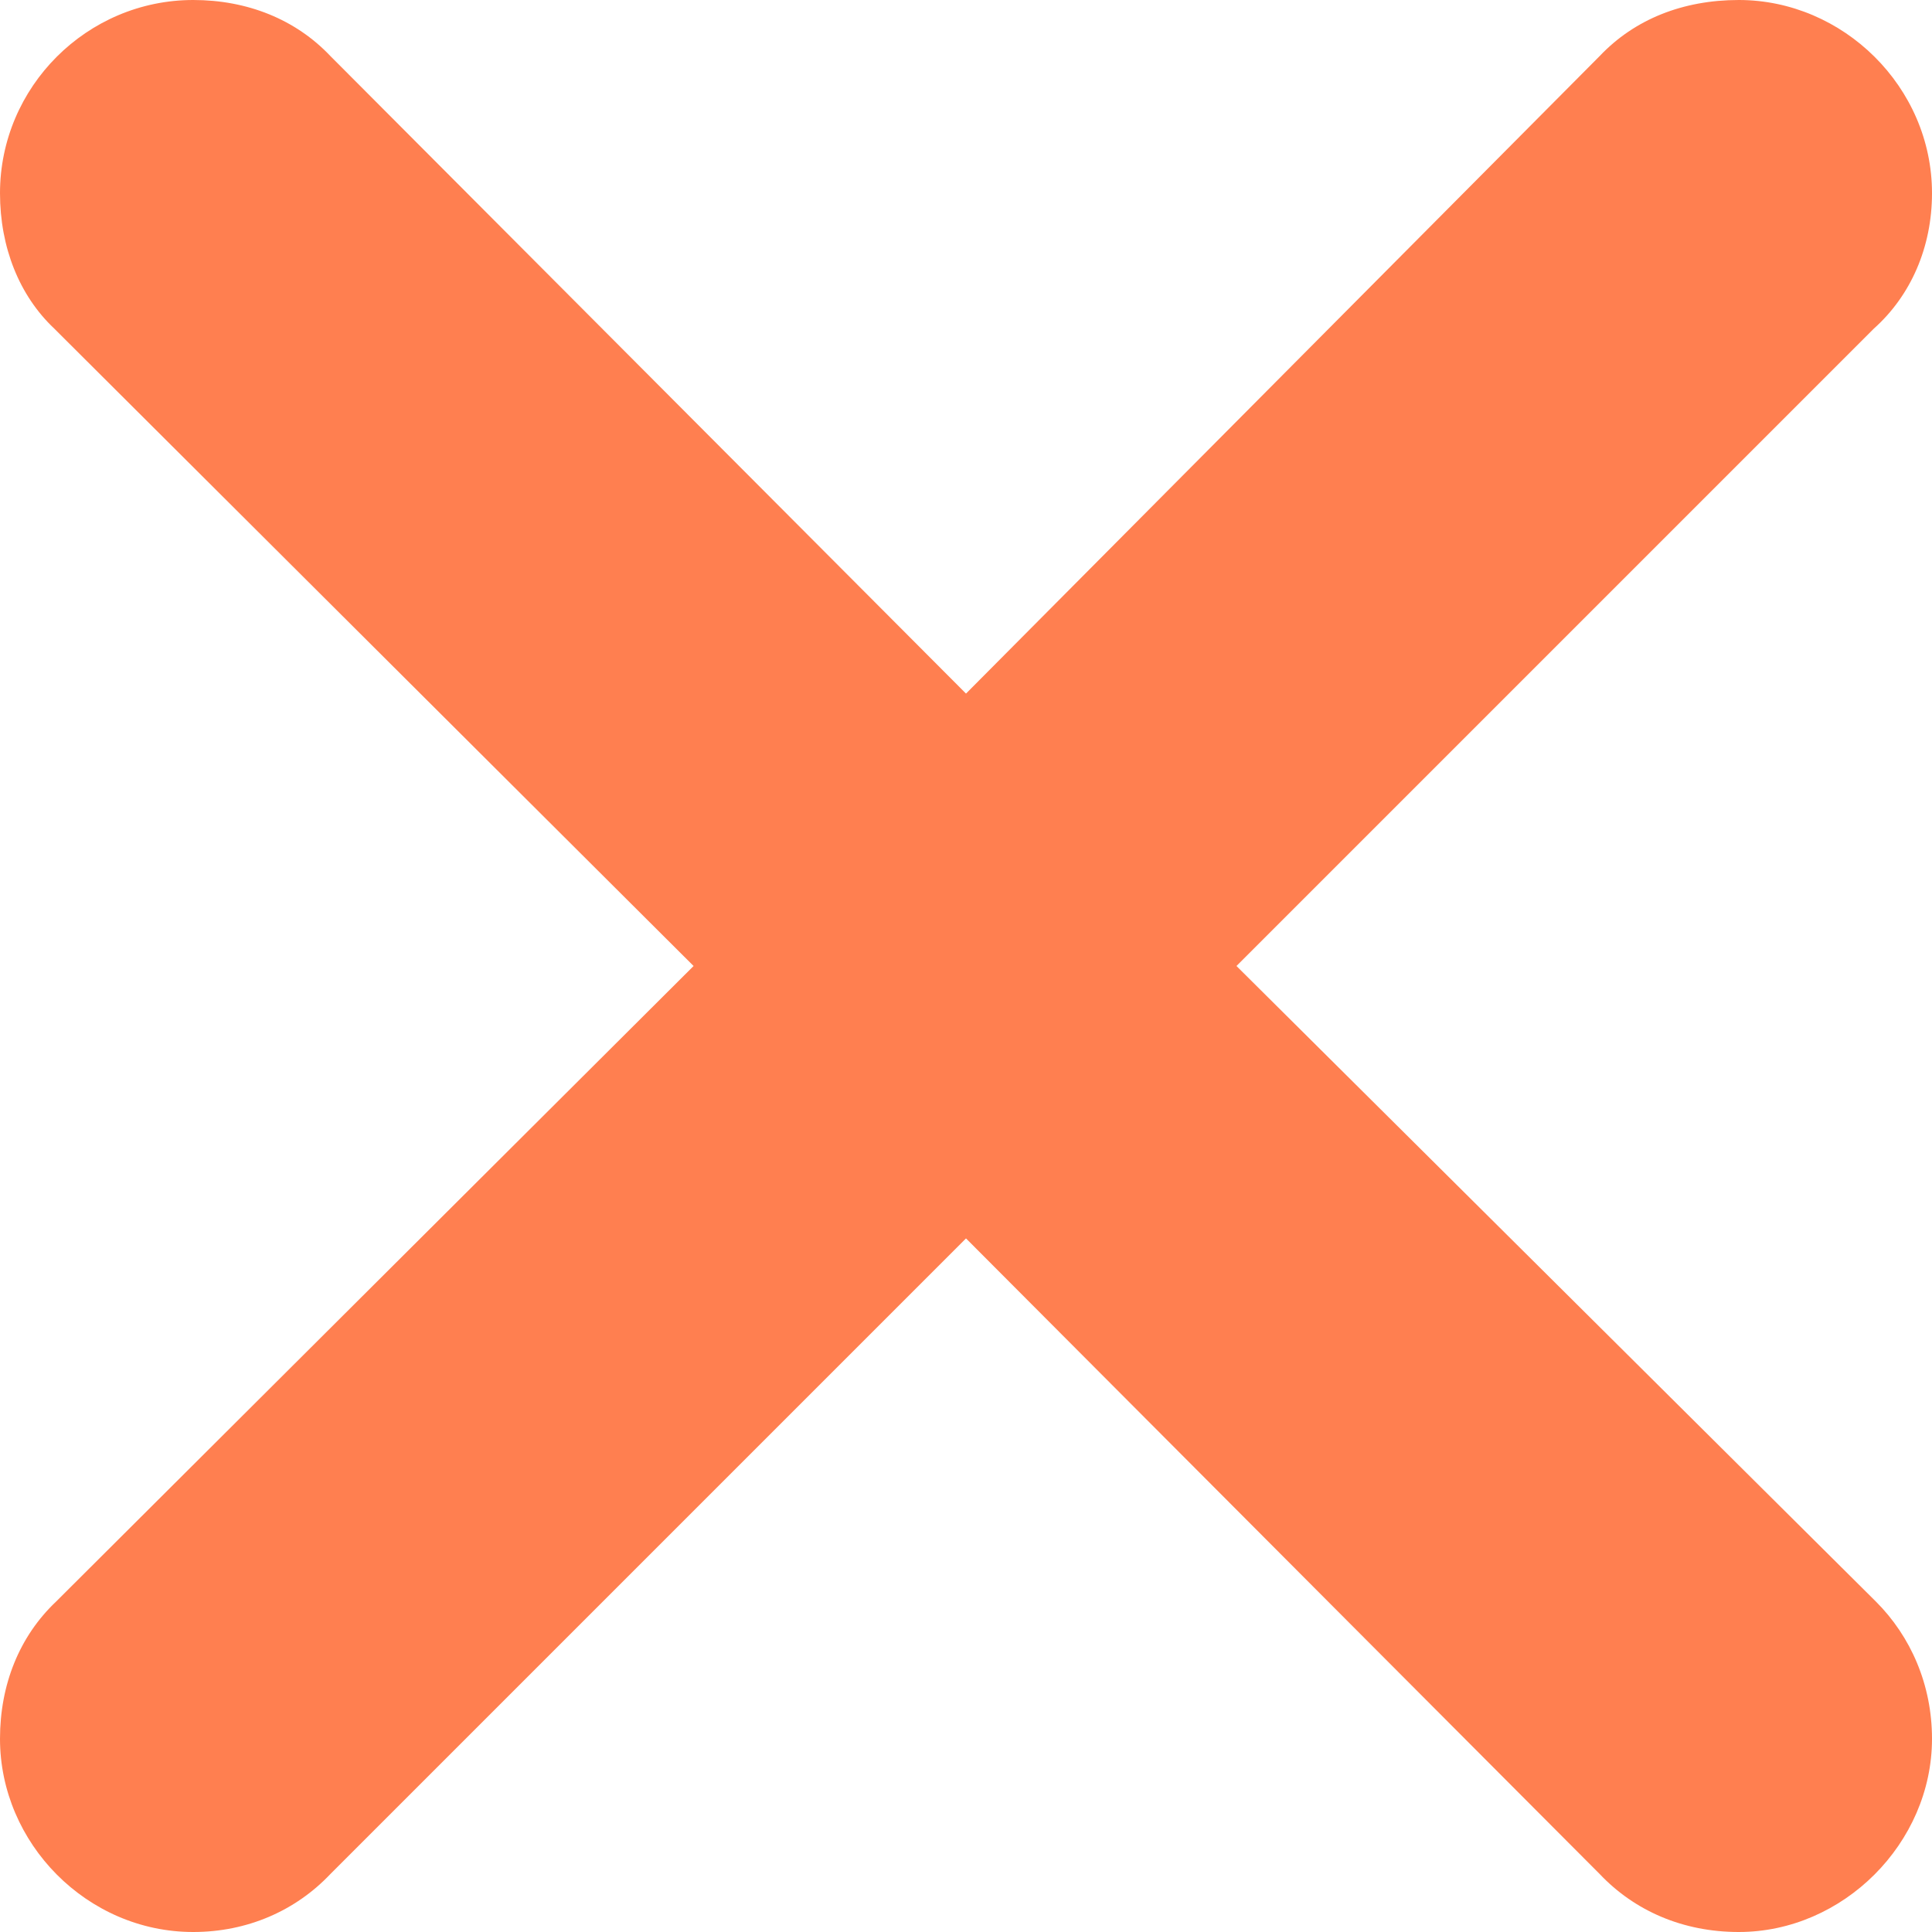
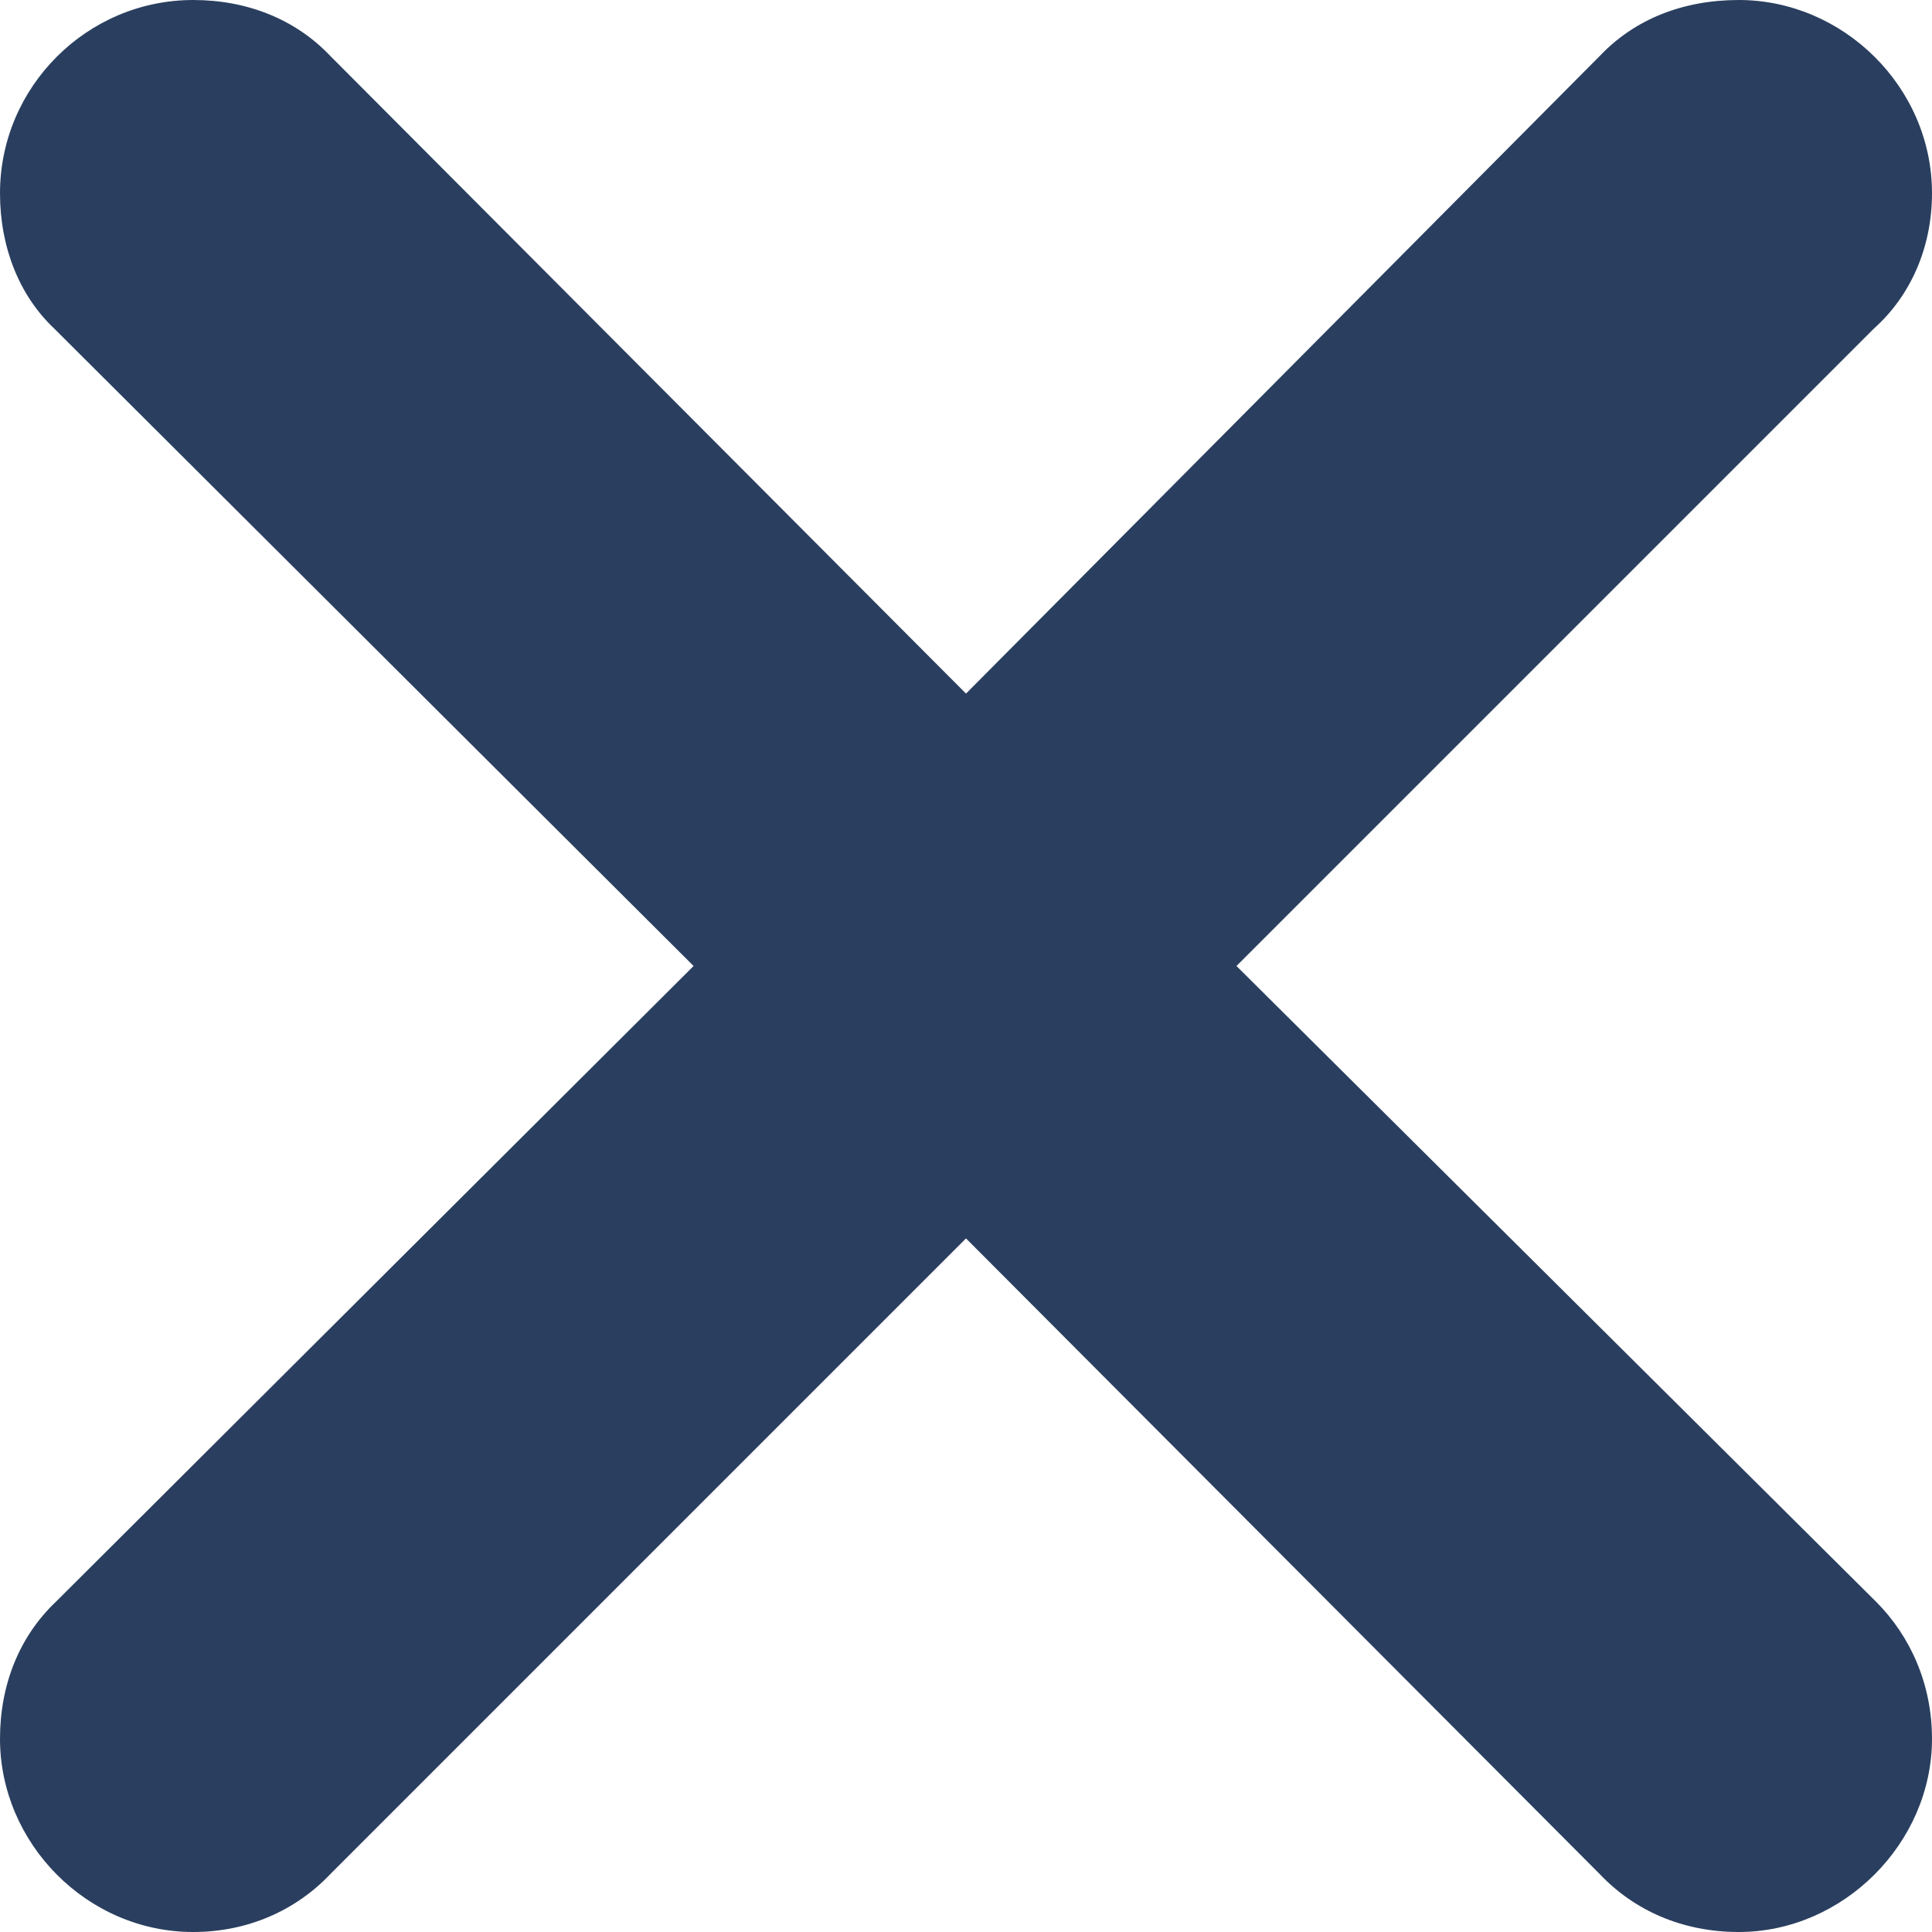
<svg xmlns="http://www.w3.org/2000/svg" width="10" height="10" viewBox="0 0 10 10" fill="none">
  <defs />
-   <path id="Shape" d="M6.4 5L9.7 1.7C9.89 1.53 10 1.28 10 1C10 0.45 9.54 0 9 0C8.71 0 8.46 0.1 8.28 0.29L5 3.59L1.71 0.29C1.53 0.1 1.28 0 1 0C0.45 0 0 0.45 0 1C0 1.28 0.1 1.53 0.28 1.7L3.59 5L0.29 8.29C0.1 8.47 0 8.72 0 9C0 9.54 0.45 10 1 10C1.28 10 1.53 9.89 1.71 9.7L5 6.41L8.28 9.7C8.46 9.89 8.71 10 9 10C9.54 10 10 9.54 10 9C10 8.72 9.89 8.47 9.71 8.29L6.4 5Z" fill="#FF7F50" fill-opacity="1" fill-rule="evenodd" />
+   <path id="Shape" d="M6.4 5L9.7 1.7C9.89 1.53 10 1.28 10 1C10 0.45 9.54 0 9 0C8.71 0 8.46 0.1 8.28 0.29L5 3.59L1.71 0.29C1.53 0.1 1.28 0 1 0C0.45 0 0 0.45 0 1C0 1.28 0.1 1.53 0.28 1.7L3.59 5L0.29 8.29C0.1 8.47 0 8.72 0 9C0 9.54 0.45 10 1 10C1.28 10 1.53 9.89 1.71 9.7L5 6.41L8.28 9.7C8.46 9.89 8.71 10 9 10C9.54 10 10 9.54 10 9C10 8.72 9.89 8.47 9.71 8.29L6.4 5Z" fill="rgb(42, 63, 95)" fill-opacity="1" fill-rule="evenodd" />
</svg>
